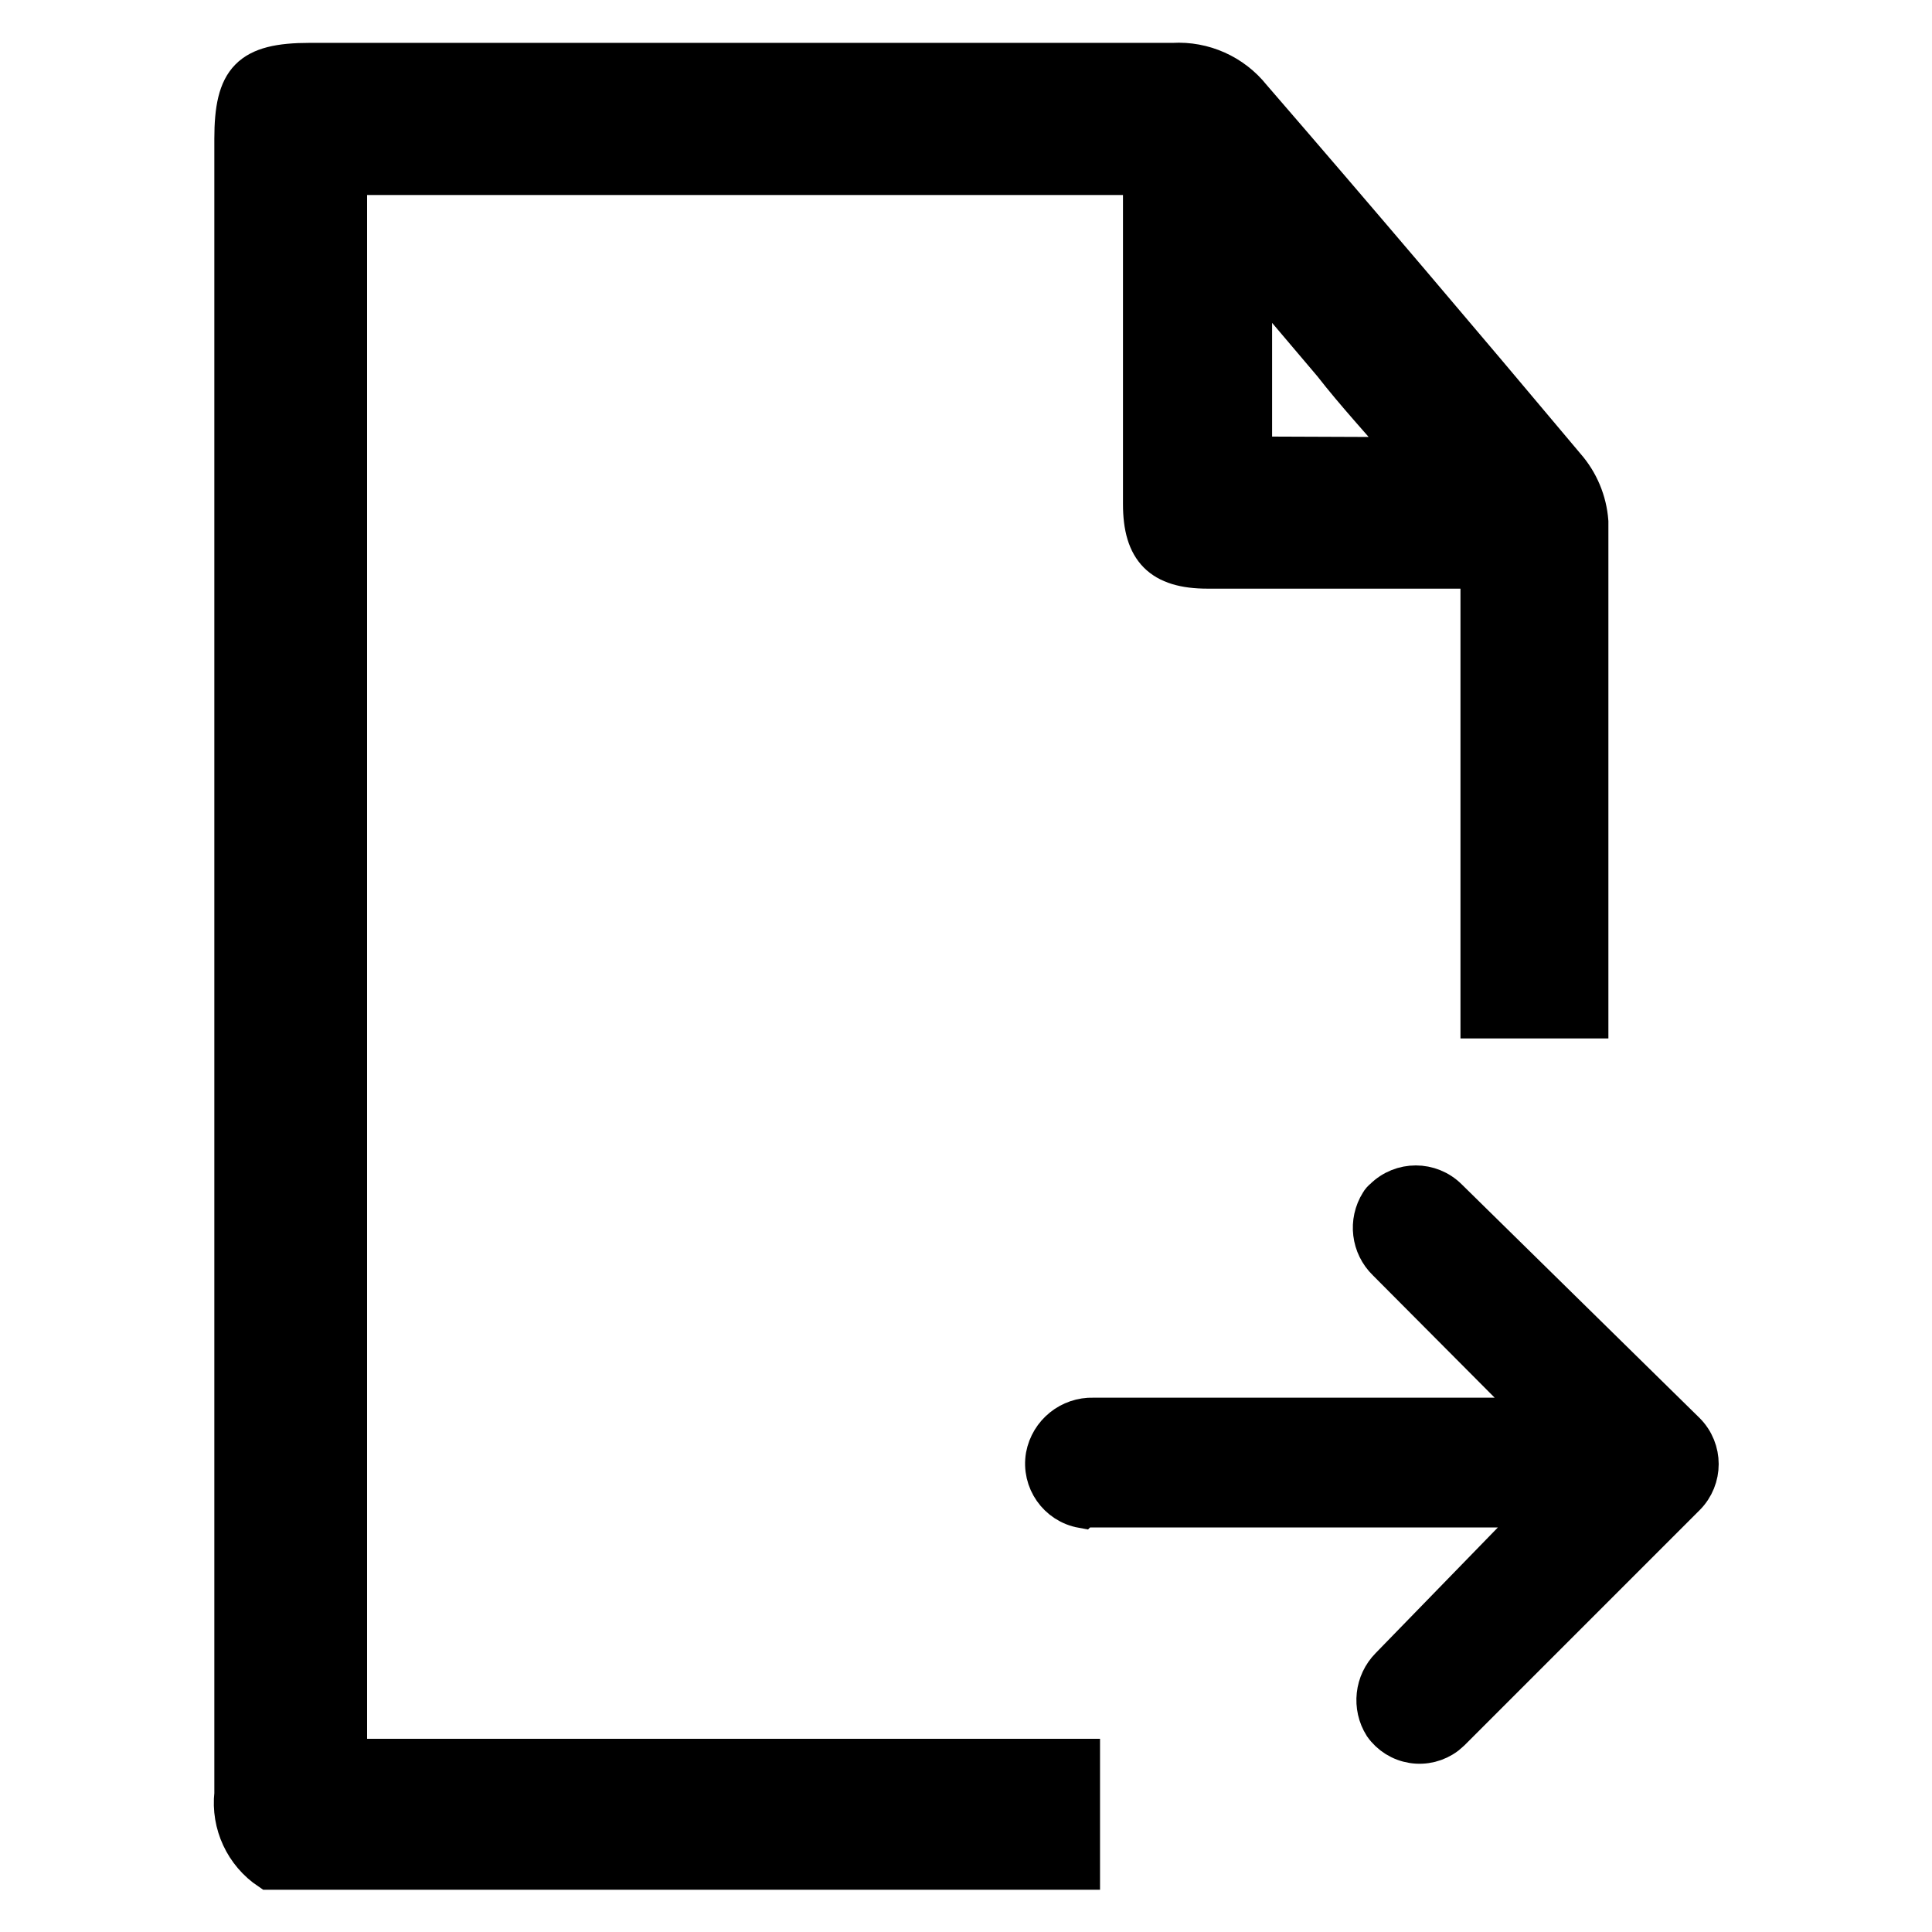
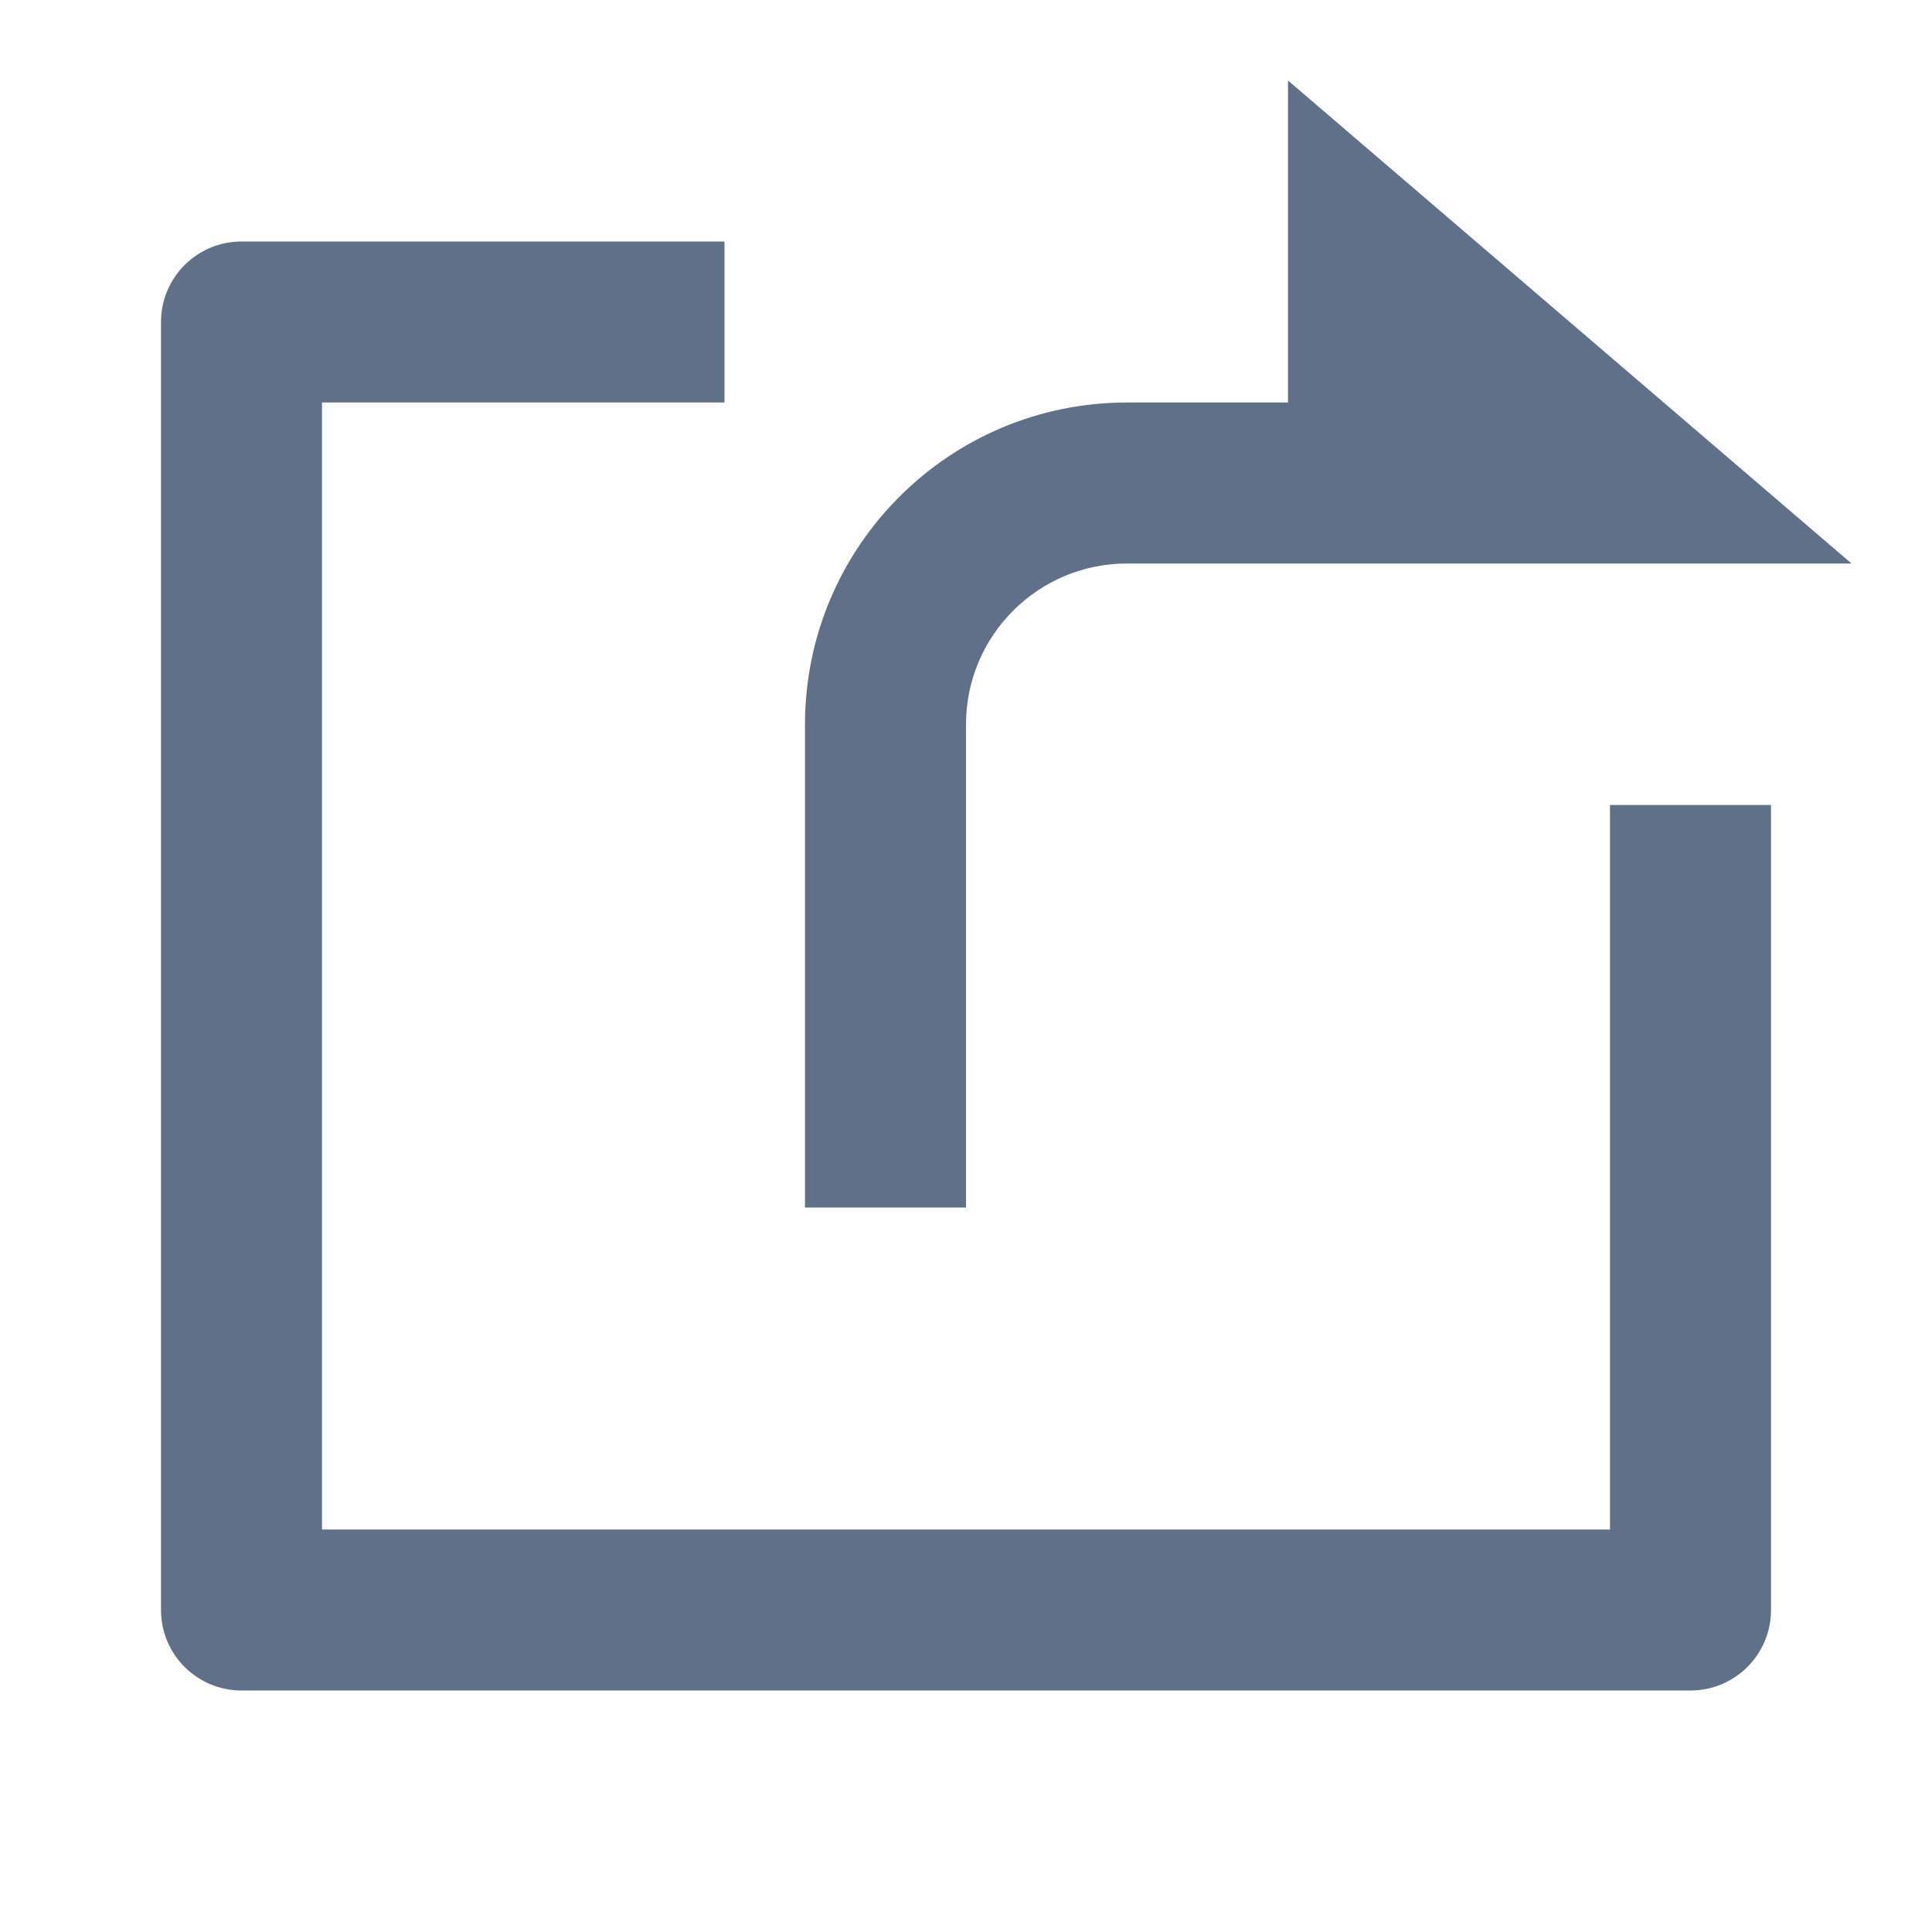
- <svg xmlns="http://www.w3.org/2000/svg" id="Layer_1" data-name="Layer 1" viewBox="0 0 32 32">
-   <defs>
-     <style>.cls-1{stroke:#000;stroke-miterlimit:10;stroke-width:0.6px;}</style>
-   </defs>
-   <path id="Path_559" data-name="Path 559" class="cls-1" d="M4.45,31a1.37,1.37,0,0,1-.6-1.29q0-13.71,0-27.41c0-1,.27-1.29,1.28-1.29H19.43a1.57,1.57,0,0,1,1.32.59c1.73,2,3.48,4.06,5.2,6.11a1.59,1.59,0,0,1,.39.93c0,2.67,0,5.34,0,8,0,.07,0,.14,0,.26H24.49V9.45H20c-.78,0-1.1-.33-1.1-1.1V2.93H5.78V29.1H17.92V31ZM23.33,7.54c-.48-.56-.89-1-1.28-1.5L20.77,4.53v3Z" />
-   <path id="Path_506" data-name="Path 506" class="cls-1" d="M17.93,25h7.82l-.17.08a1.52,1.52,0,0,0-.44.31L23,27.59a.81.81,0,0,0-.11,1,.76.76,0,0,0,1.08.17h0l.08-.07,3.89-3.89a.78.78,0,0,0,0-1.1h0L24,19.83a.78.78,0,0,0-1.1,0h0a.27.27,0,0,0-.07.08.8.8,0,0,0,.12,1l2.14,2.15a1.52,1.52,0,0,0,.39.29l.24.1H18.11a.81.81,0,0,0-.82.66.78.78,0,0,0,.63.9Z" />
+ <svg xmlns="http://www.w3.org/2000/svg" id="Forward" width="24" height="24" viewBox="0 0 24 24">
+   <path id="Path_825" data-name="Path 825" d="M0,0H24V24H0Z" fill="none" />
+   <path id="Path_826" data-name="Path 826" d="M9,3V5H4V19H20V10h2V20a1,1,0,0,1-1,1H3a1,1,0,0,1-1-1V4A1,1,0,0,1,3,3Zm7,2V1l7,6H14a2,2,0,0,0-2,2v6H10V9a4,4,0,0,1,4-4Z" fill="#607088" />
</svg>
